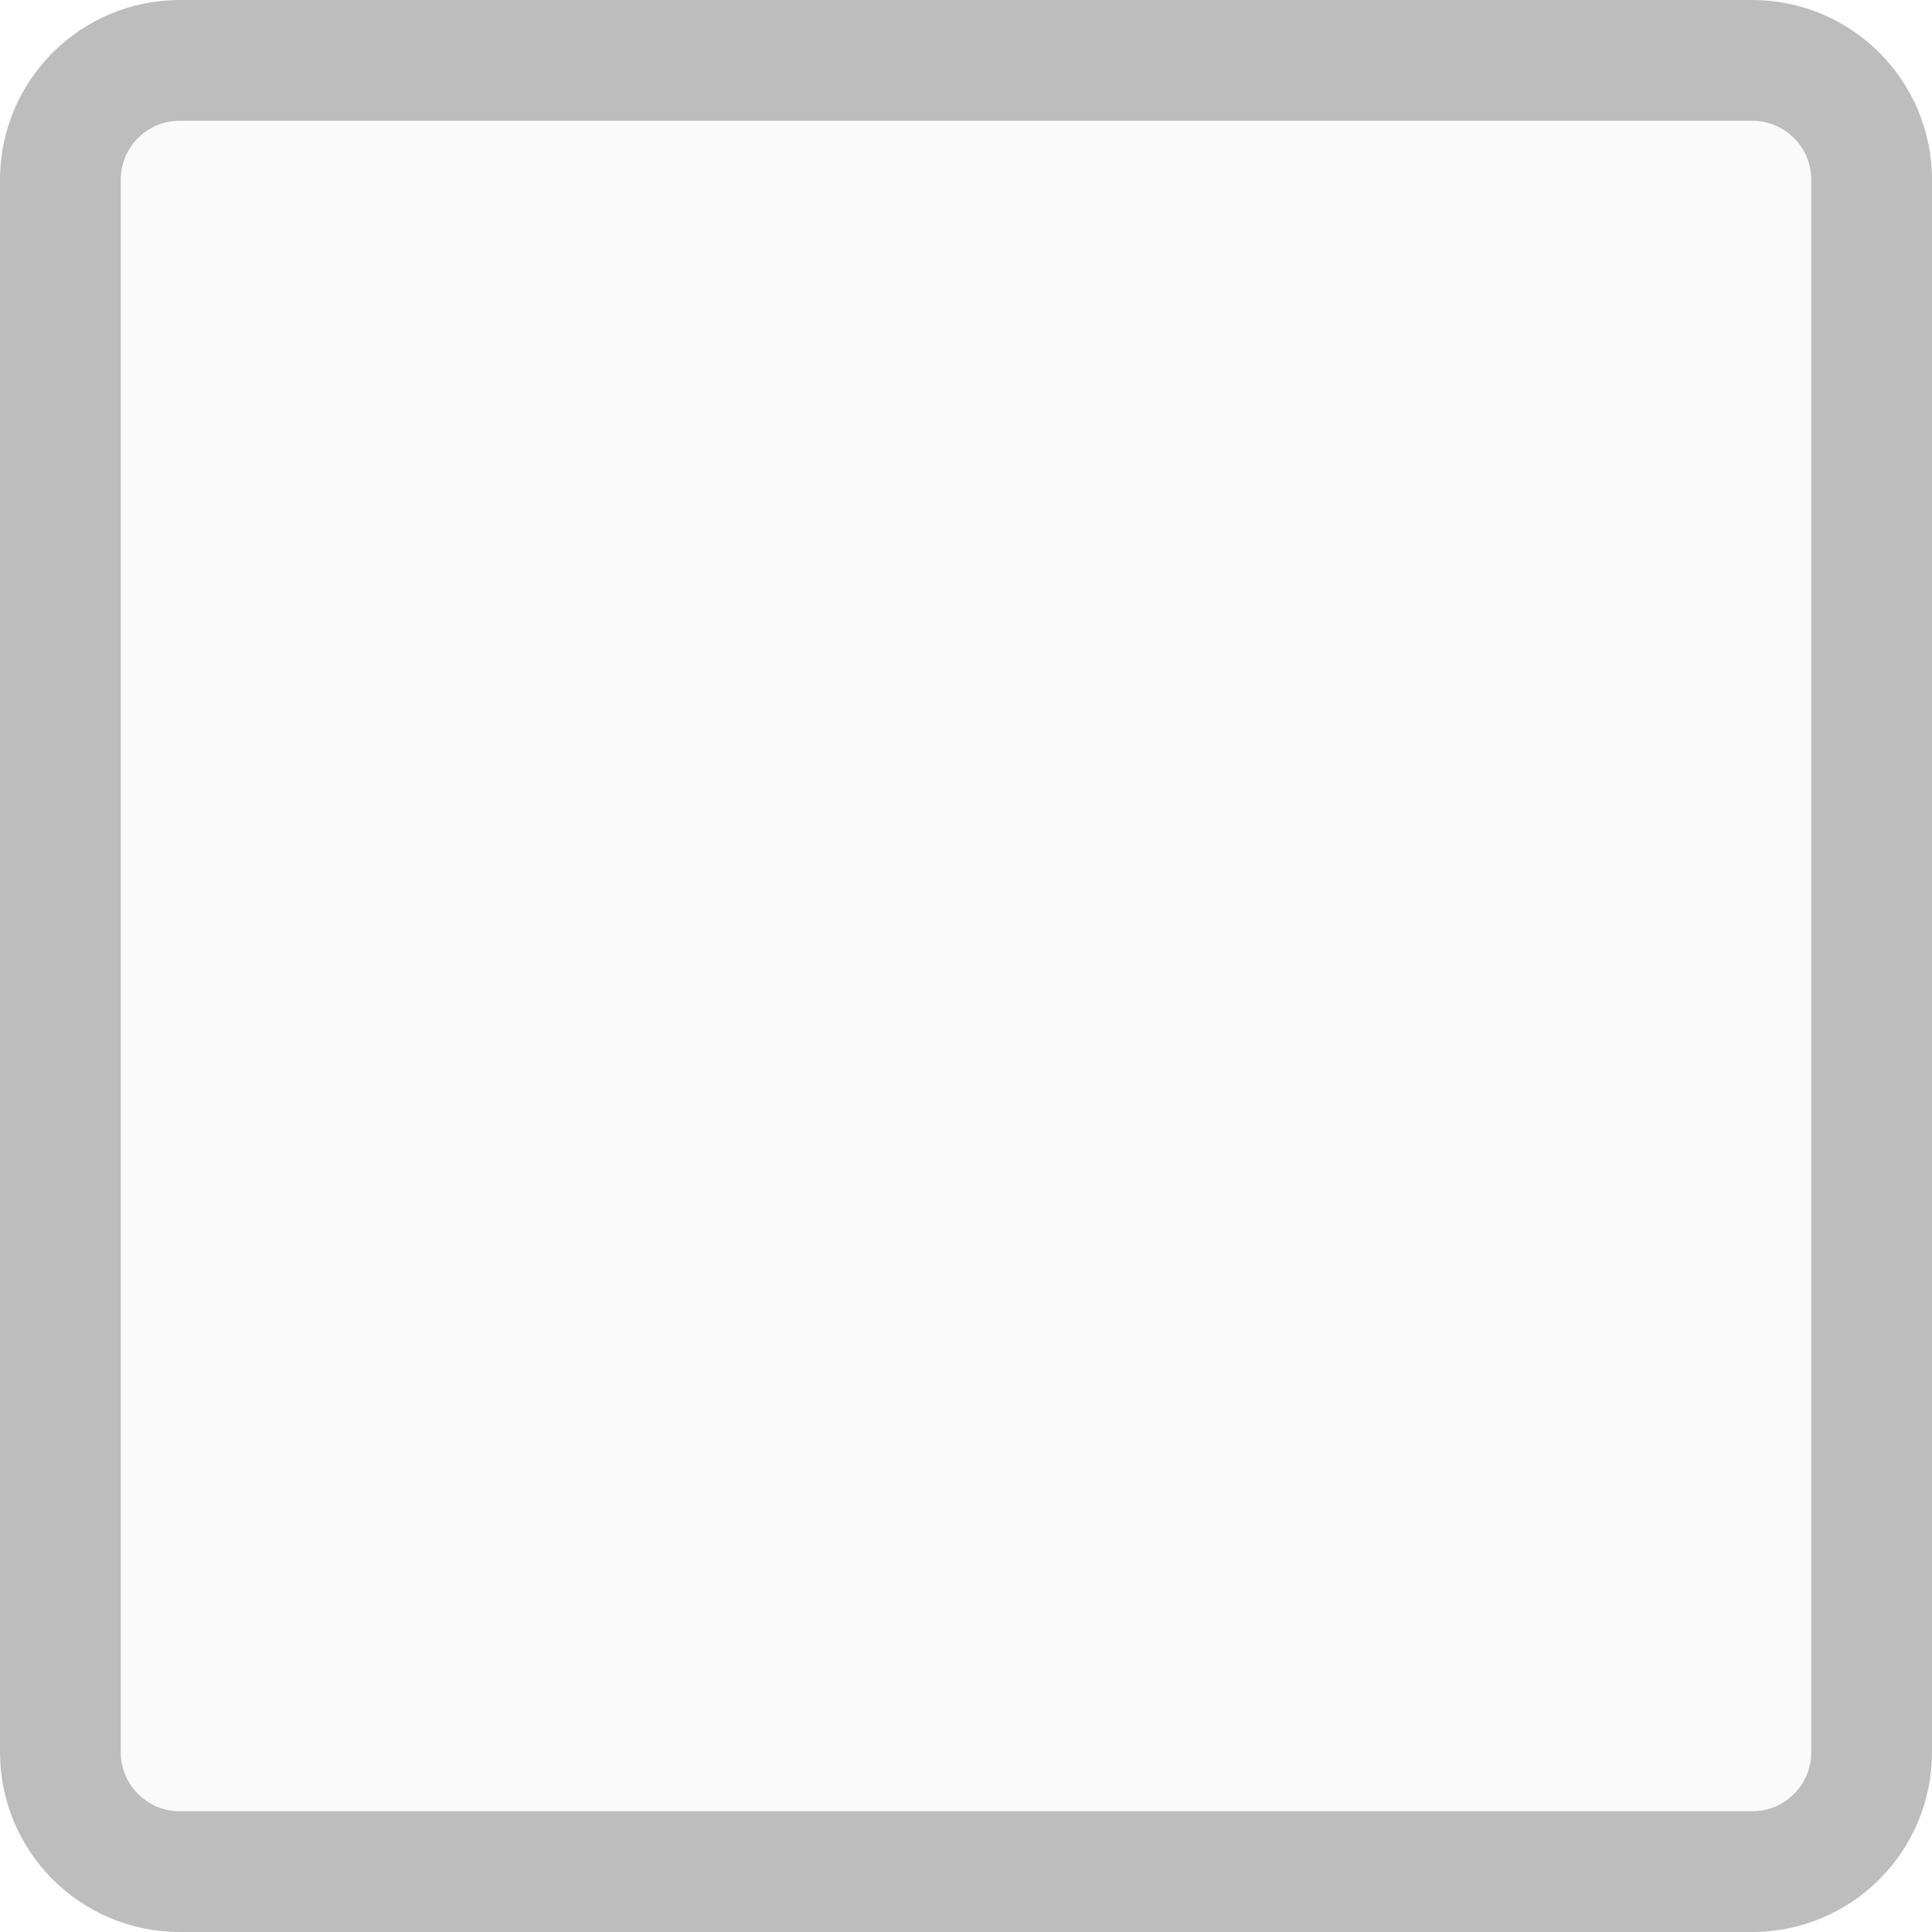
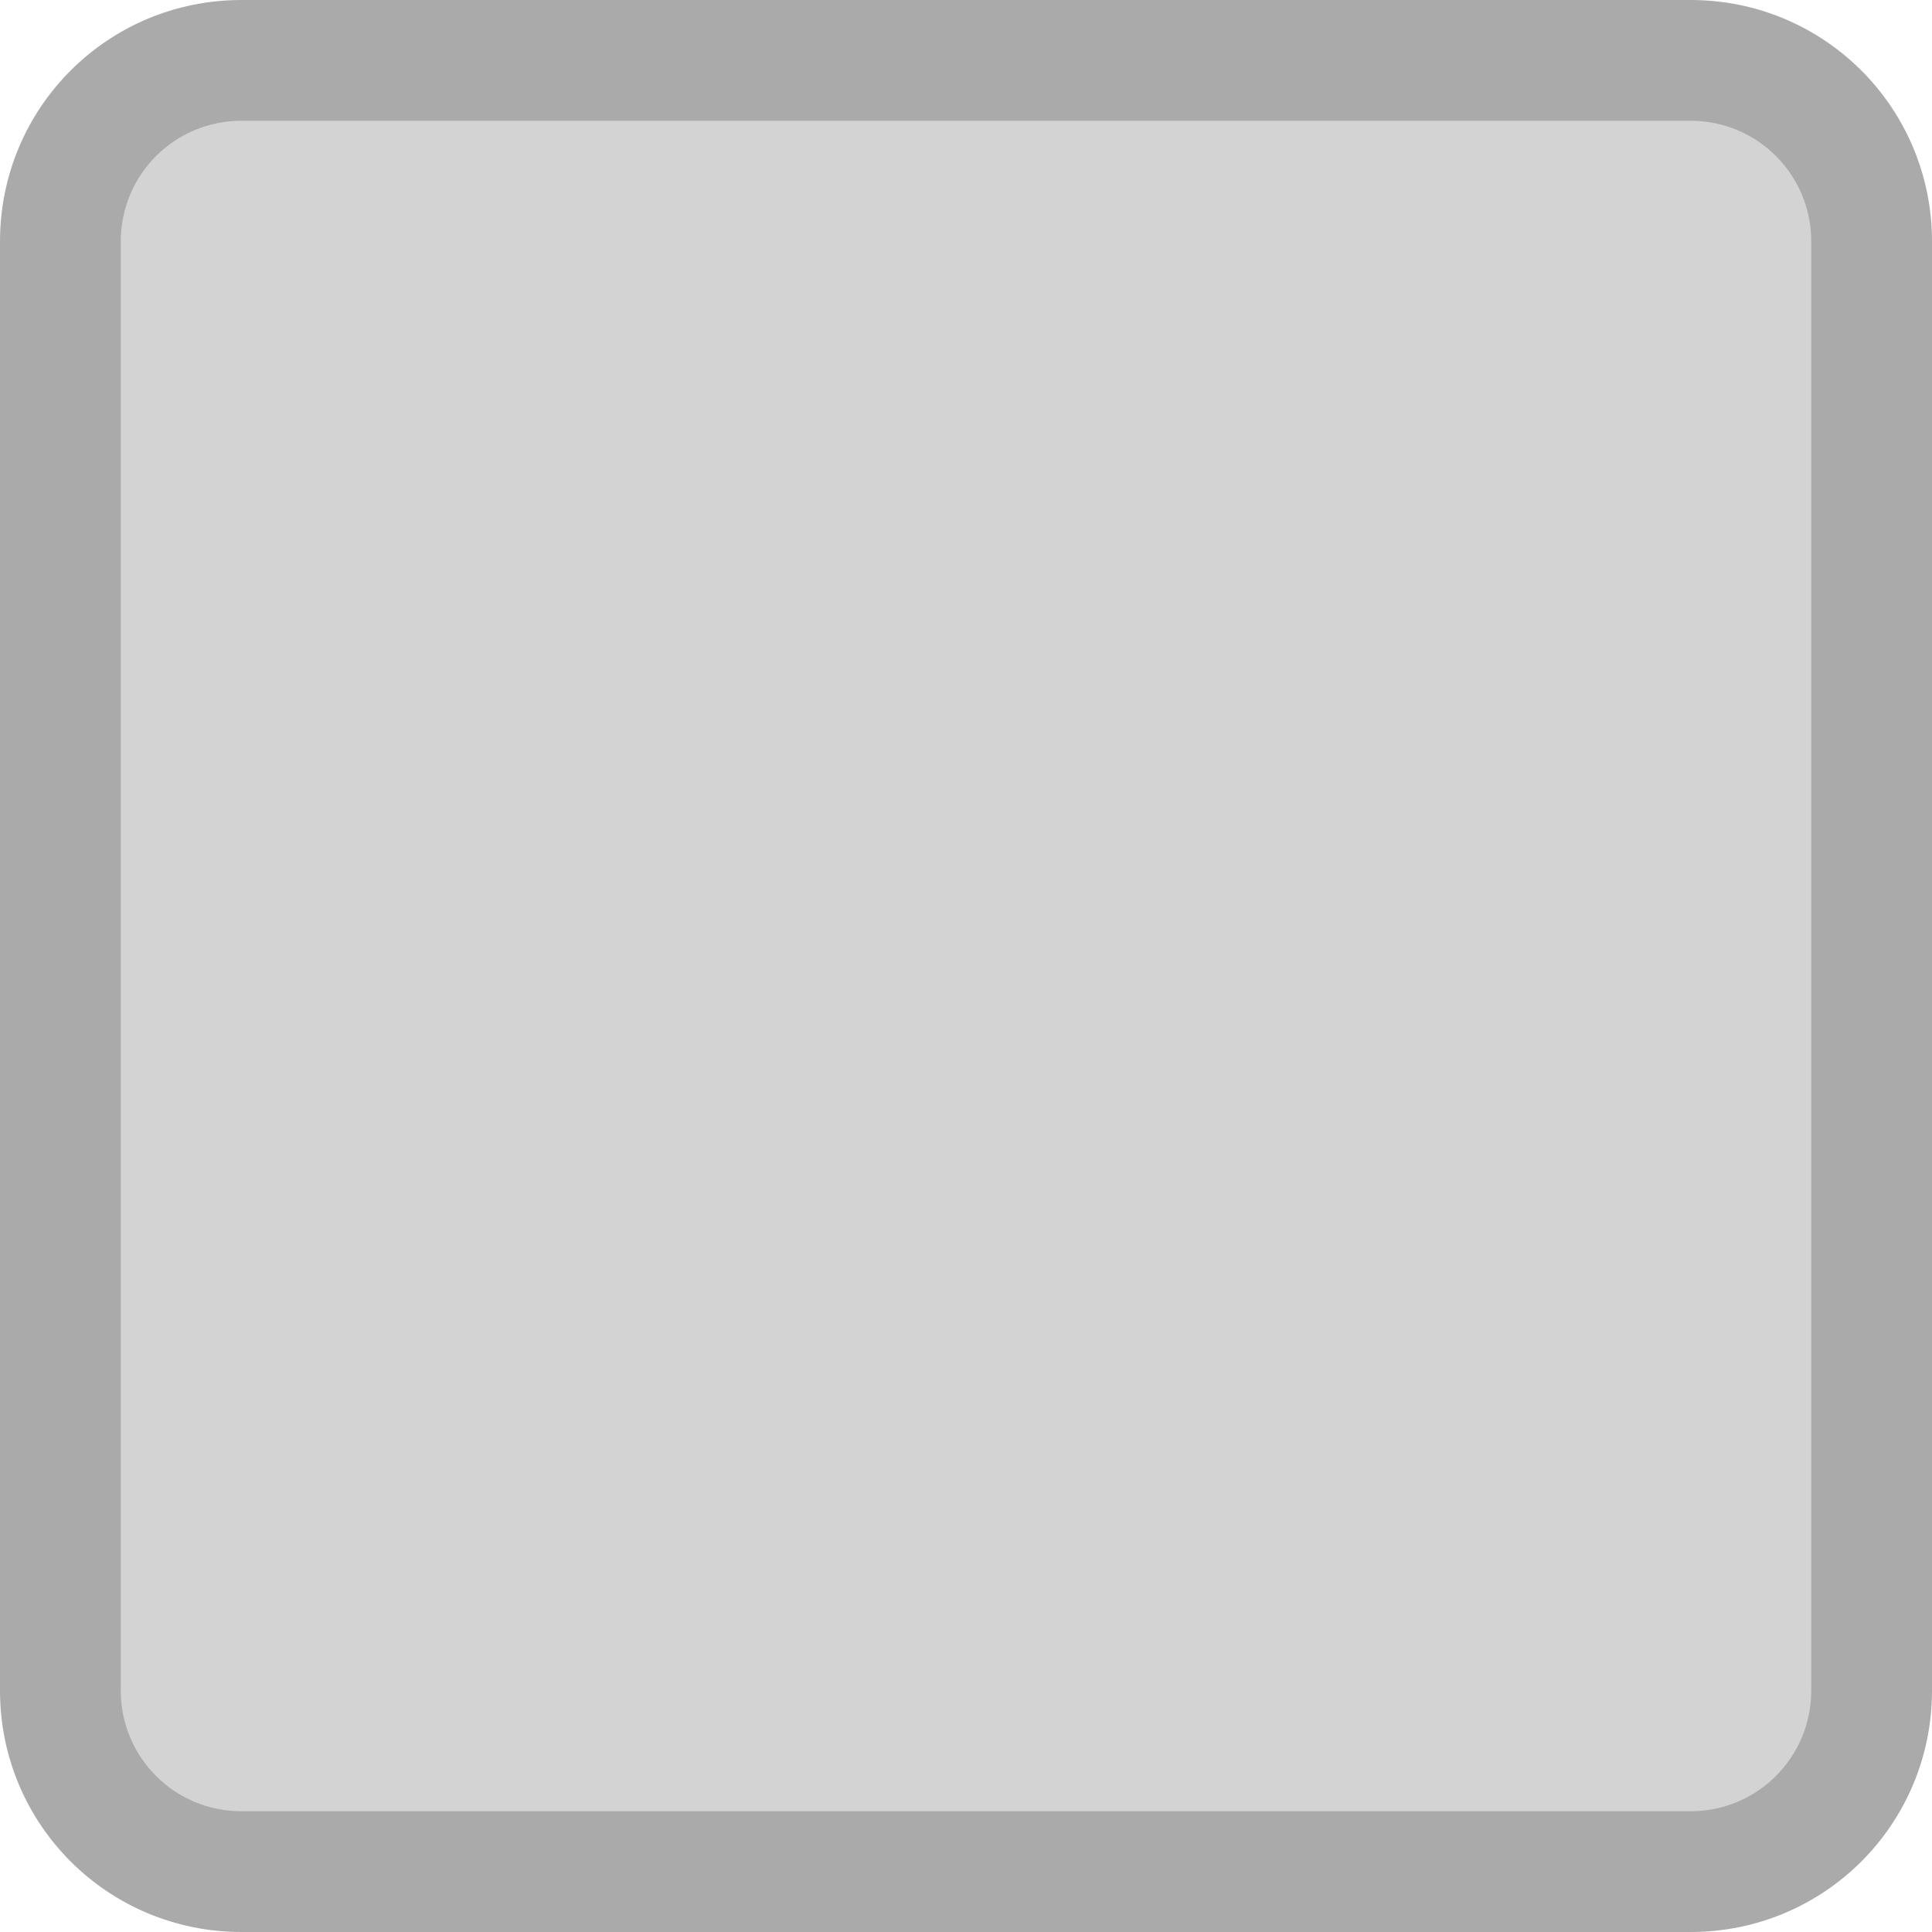
- <svg xmlns="http://www.w3.org/2000/svg" viewBox="0 0 16 16" id="svg2" version="1.1" width="100%" height="100%">
-   <defs id="defs12" />
-   <rect style="opacity:1;fill:#fafafa;fill-opacity:1;stroke:#bdbdbd;stroke-width:1;stroke-linecap:butt;stroke-linejoin:miter;stroke-miterlimit:4;stroke-dasharray:none;stroke-opacity:1" id="rect4717" width="15" height="15" x="0.5" y="0.5" rx="0.989" ry="0.989" />
+ <svg xmlns="http://www.w3.org/2000/svg" viewBox="0 0 16 16">
+   <g transform="translate(0 -1036.362)">
+     <path style="fill:#d3d3d3" d="m 1.671,1036.983 12.595,0 c 0.581,0 1.05,0.462 1.05,1.036 l 0,12.433 c 0,0.574 -0.468,1.036 -1.05,1.036 l -12.595,0 c -0.581,0 -1.05,-0.462 -1.05,-1.036 l 0,-12.433 c 0,-0.574 0.468,-1.036 1.05,-1.036 z" />
+     <path style="fill:#aaa" d="M 2 0 C 0.892 0 3.2526065e-18 0.892 0 2 L 0 14 C 0 15.108 0.892 16 2 16 L 14 16 C 15.108 16 16 15.108 16 14 L 16 2 C 16 0.892 15.108 3.2526065e-18 14 0 L 2 0 z M 2 1 L 14 1 C 14.554 1 15 1.446 15 2 L 15 14 C 15 14.554 14.554 15 14 15 L 2 15 C 1.446 15 1 14.554 1 14 L 1 2 C 1 1.446 1.446 1 2 1 z " transform="translate(0 1036.362)" />
+   </g>
</svg>
